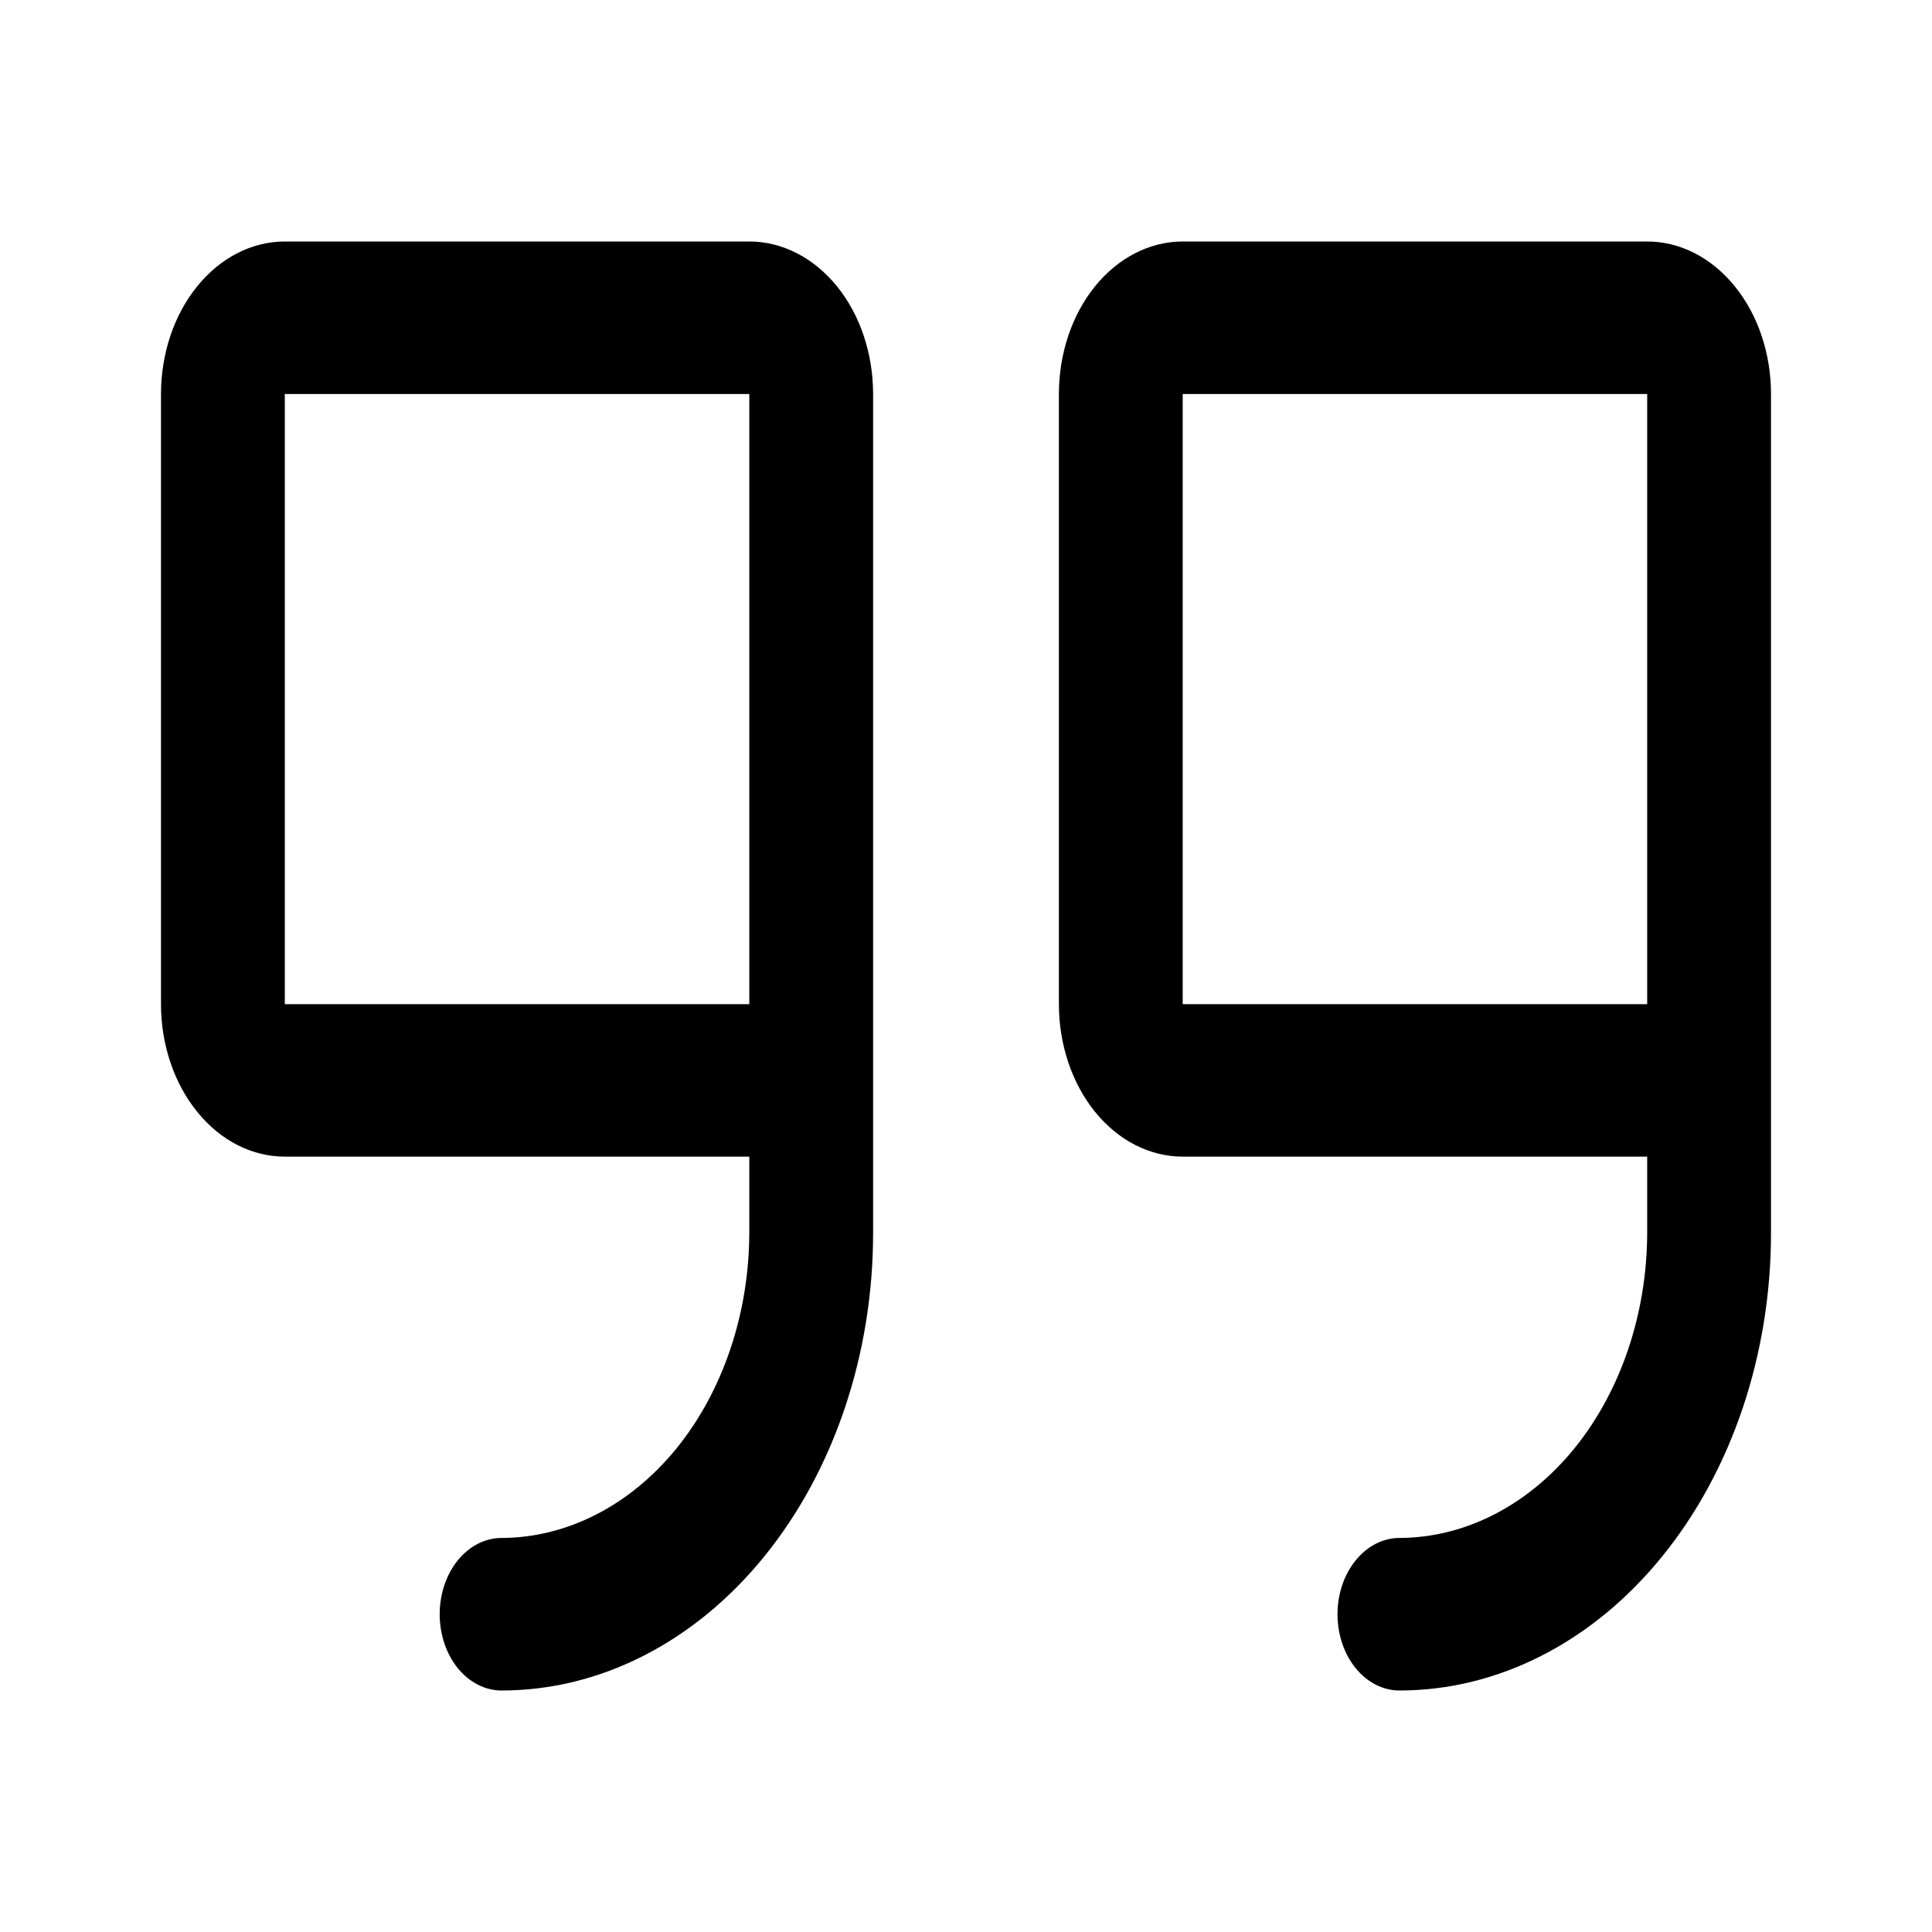
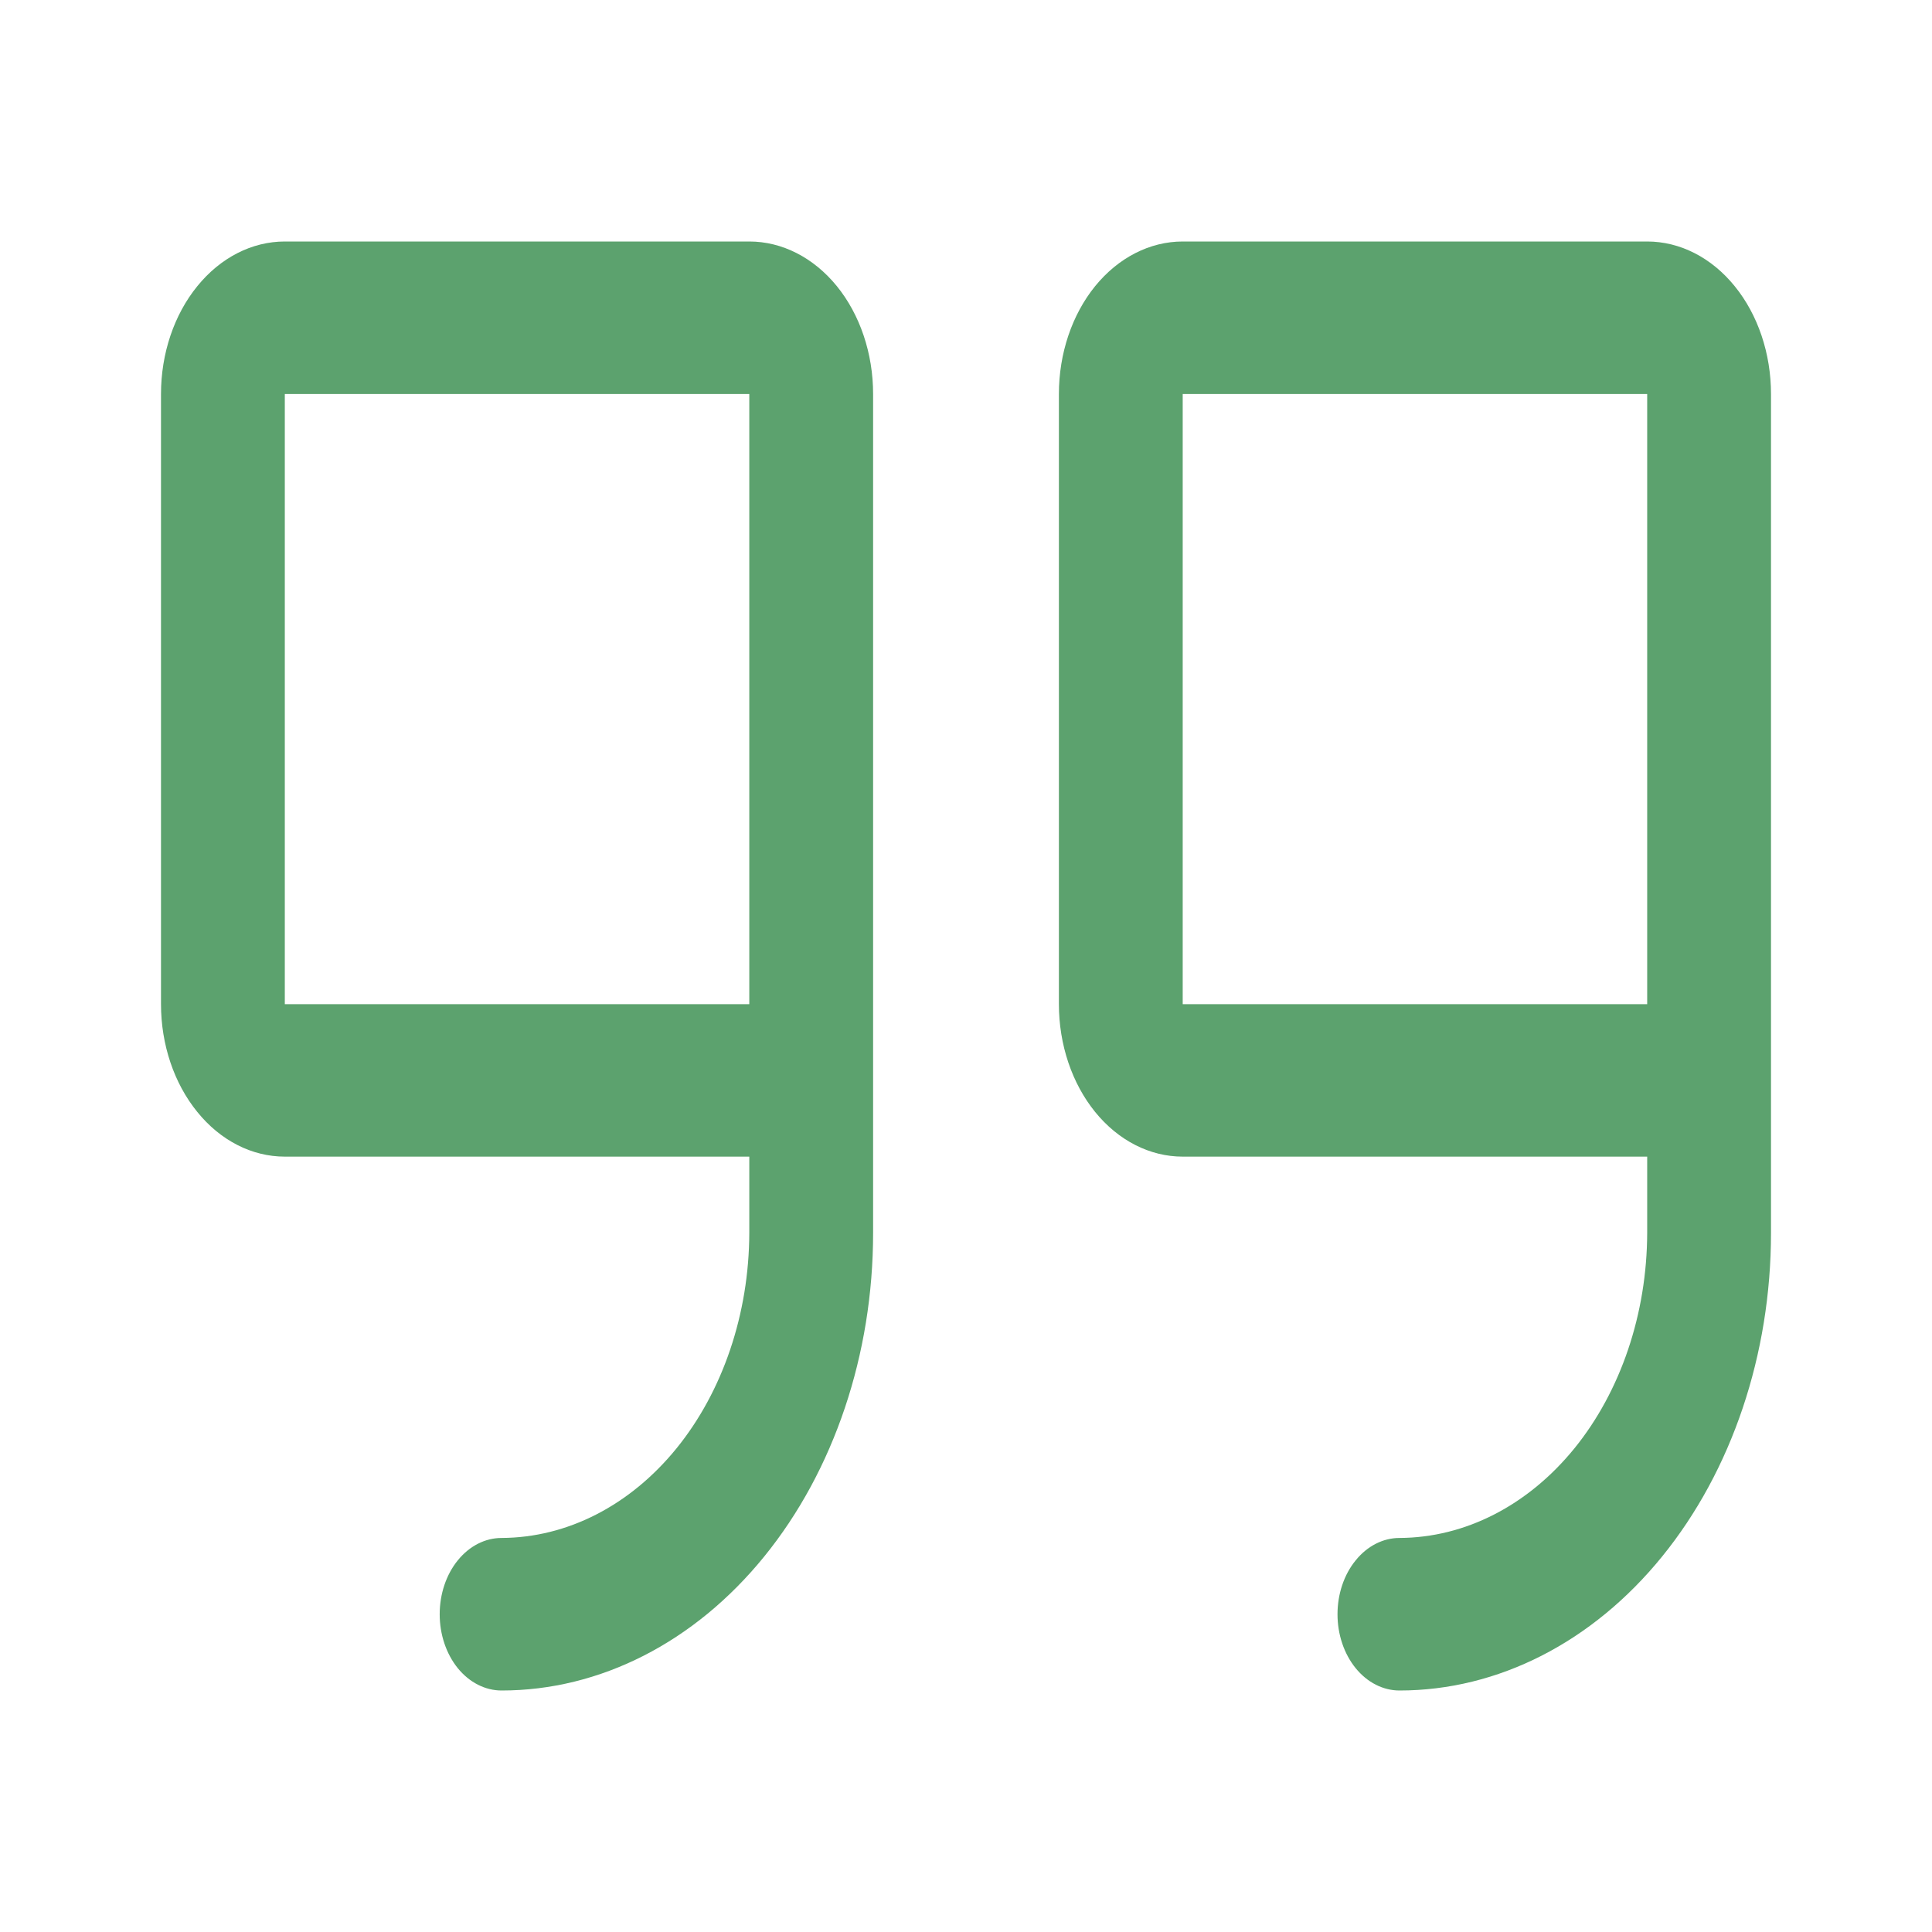
<svg xmlns="http://www.w3.org/2000/svg" width="24" height="24" viewBox="0 0 24 24" fill="none">
-   <path d="M9.308 3H3.538C3.13 3 2.739 3.2 2.451 3.555C2.162 3.91 2 4.392 2 4.895V12.474C2 12.976 2.162 13.458 2.451 13.813C2.739 14.169 3.13 14.368 3.538 14.368H9.308V15.316C9.305 16.32 8.98 17.282 8.404 17.992C7.827 18.702 7.046 19.102 6.231 19.105C6.027 19.105 5.831 19.205 5.687 19.383C5.543 19.56 5.462 19.801 5.462 20.053C5.462 20.304 5.543 20.545 5.687 20.723C5.831 20.9 6.027 21 6.231 21C7.455 21 8.629 20.401 9.494 19.335C10.36 18.269 10.846 16.823 10.846 15.316V4.895C10.846 4.392 10.684 3.91 10.396 3.555C10.107 3.2 9.716 3 9.308 3ZM9.308 12.474H3.538V4.895H9.308V12.474ZM20.462 3H14.692C14.284 3 13.893 3.2 13.604 3.555C13.316 3.91 13.154 4.392 13.154 4.895V12.474C13.154 12.976 13.316 13.458 13.604 13.813C13.893 14.169 14.284 14.368 14.692 14.368H20.462V15.316C20.459 16.32 20.134 17.282 19.558 17.992C18.981 18.702 18.2 19.102 17.385 19.105C17.181 19.105 16.985 19.205 16.841 19.383C16.696 19.56 16.615 19.801 16.615 20.053C16.615 20.304 16.696 20.545 16.841 20.723C16.985 20.9 17.181 21 17.385 21C18.609 21 19.783 20.401 20.648 19.335C21.514 18.269 22 16.823 22 15.316V4.895C22 4.392 21.838 3.91 21.549 3.555C21.261 3.2 20.87 3 20.462 3ZM20.462 12.474H14.692V4.895H20.462V12.474Z" fill="black" />
+   <path d="M9.308 3H3.538C3.13 3 2.739 3.2 2.451 3.555C2.162 3.91 2 4.392 2 4.895V12.474C2 12.976 2.162 13.458 2.451 13.813C2.739 14.169 3.13 14.368 3.538 14.368H9.308V15.316C9.305 16.32 8.98 17.282 8.404 17.992C7.827 18.702 7.046 19.102 6.231 19.105C6.027 19.105 5.831 19.205 5.687 19.383C5.543 19.56 5.462 19.801 5.462 20.053C5.462 20.304 5.543 20.545 5.687 20.723C5.831 20.9 6.027 21 6.231 21C7.455 21 8.629 20.401 9.494 19.335C10.36 18.269 10.846 16.823 10.846 15.316V4.895C10.846 4.392 10.684 3.91 10.396 3.555C10.107 3.2 9.716 3 9.308 3ZM9.308 12.474H3.538V4.895H9.308V12.474ZM20.462 3H14.692C14.284 3 13.893 3.2 13.604 3.555C13.316 3.91 13.154 4.392 13.154 4.895V12.474C13.154 12.976 13.316 13.458 13.604 13.813C13.893 14.169 14.284 14.368 14.692 14.368H20.462V15.316C20.459 16.32 20.134 17.282 19.558 17.992C18.981 18.702 18.2 19.102 17.385 19.105C17.181 19.105 16.985 19.205 16.841 19.383C16.696 19.56 16.615 19.801 16.615 20.053C16.615 20.304 16.696 20.545 16.841 20.723C16.985 20.9 17.181 21 17.385 21C18.609 21 19.783 20.401 20.648 19.335C21.514 18.269 22 16.823 22 15.316V4.895C22 4.392 21.838 3.91 21.549 3.555C21.261 3.2 20.87 3 20.462 3ZM20.462 12.474H14.692V4.895H20.462V12.474Z" fill="#5CA26E" />
</svg>
